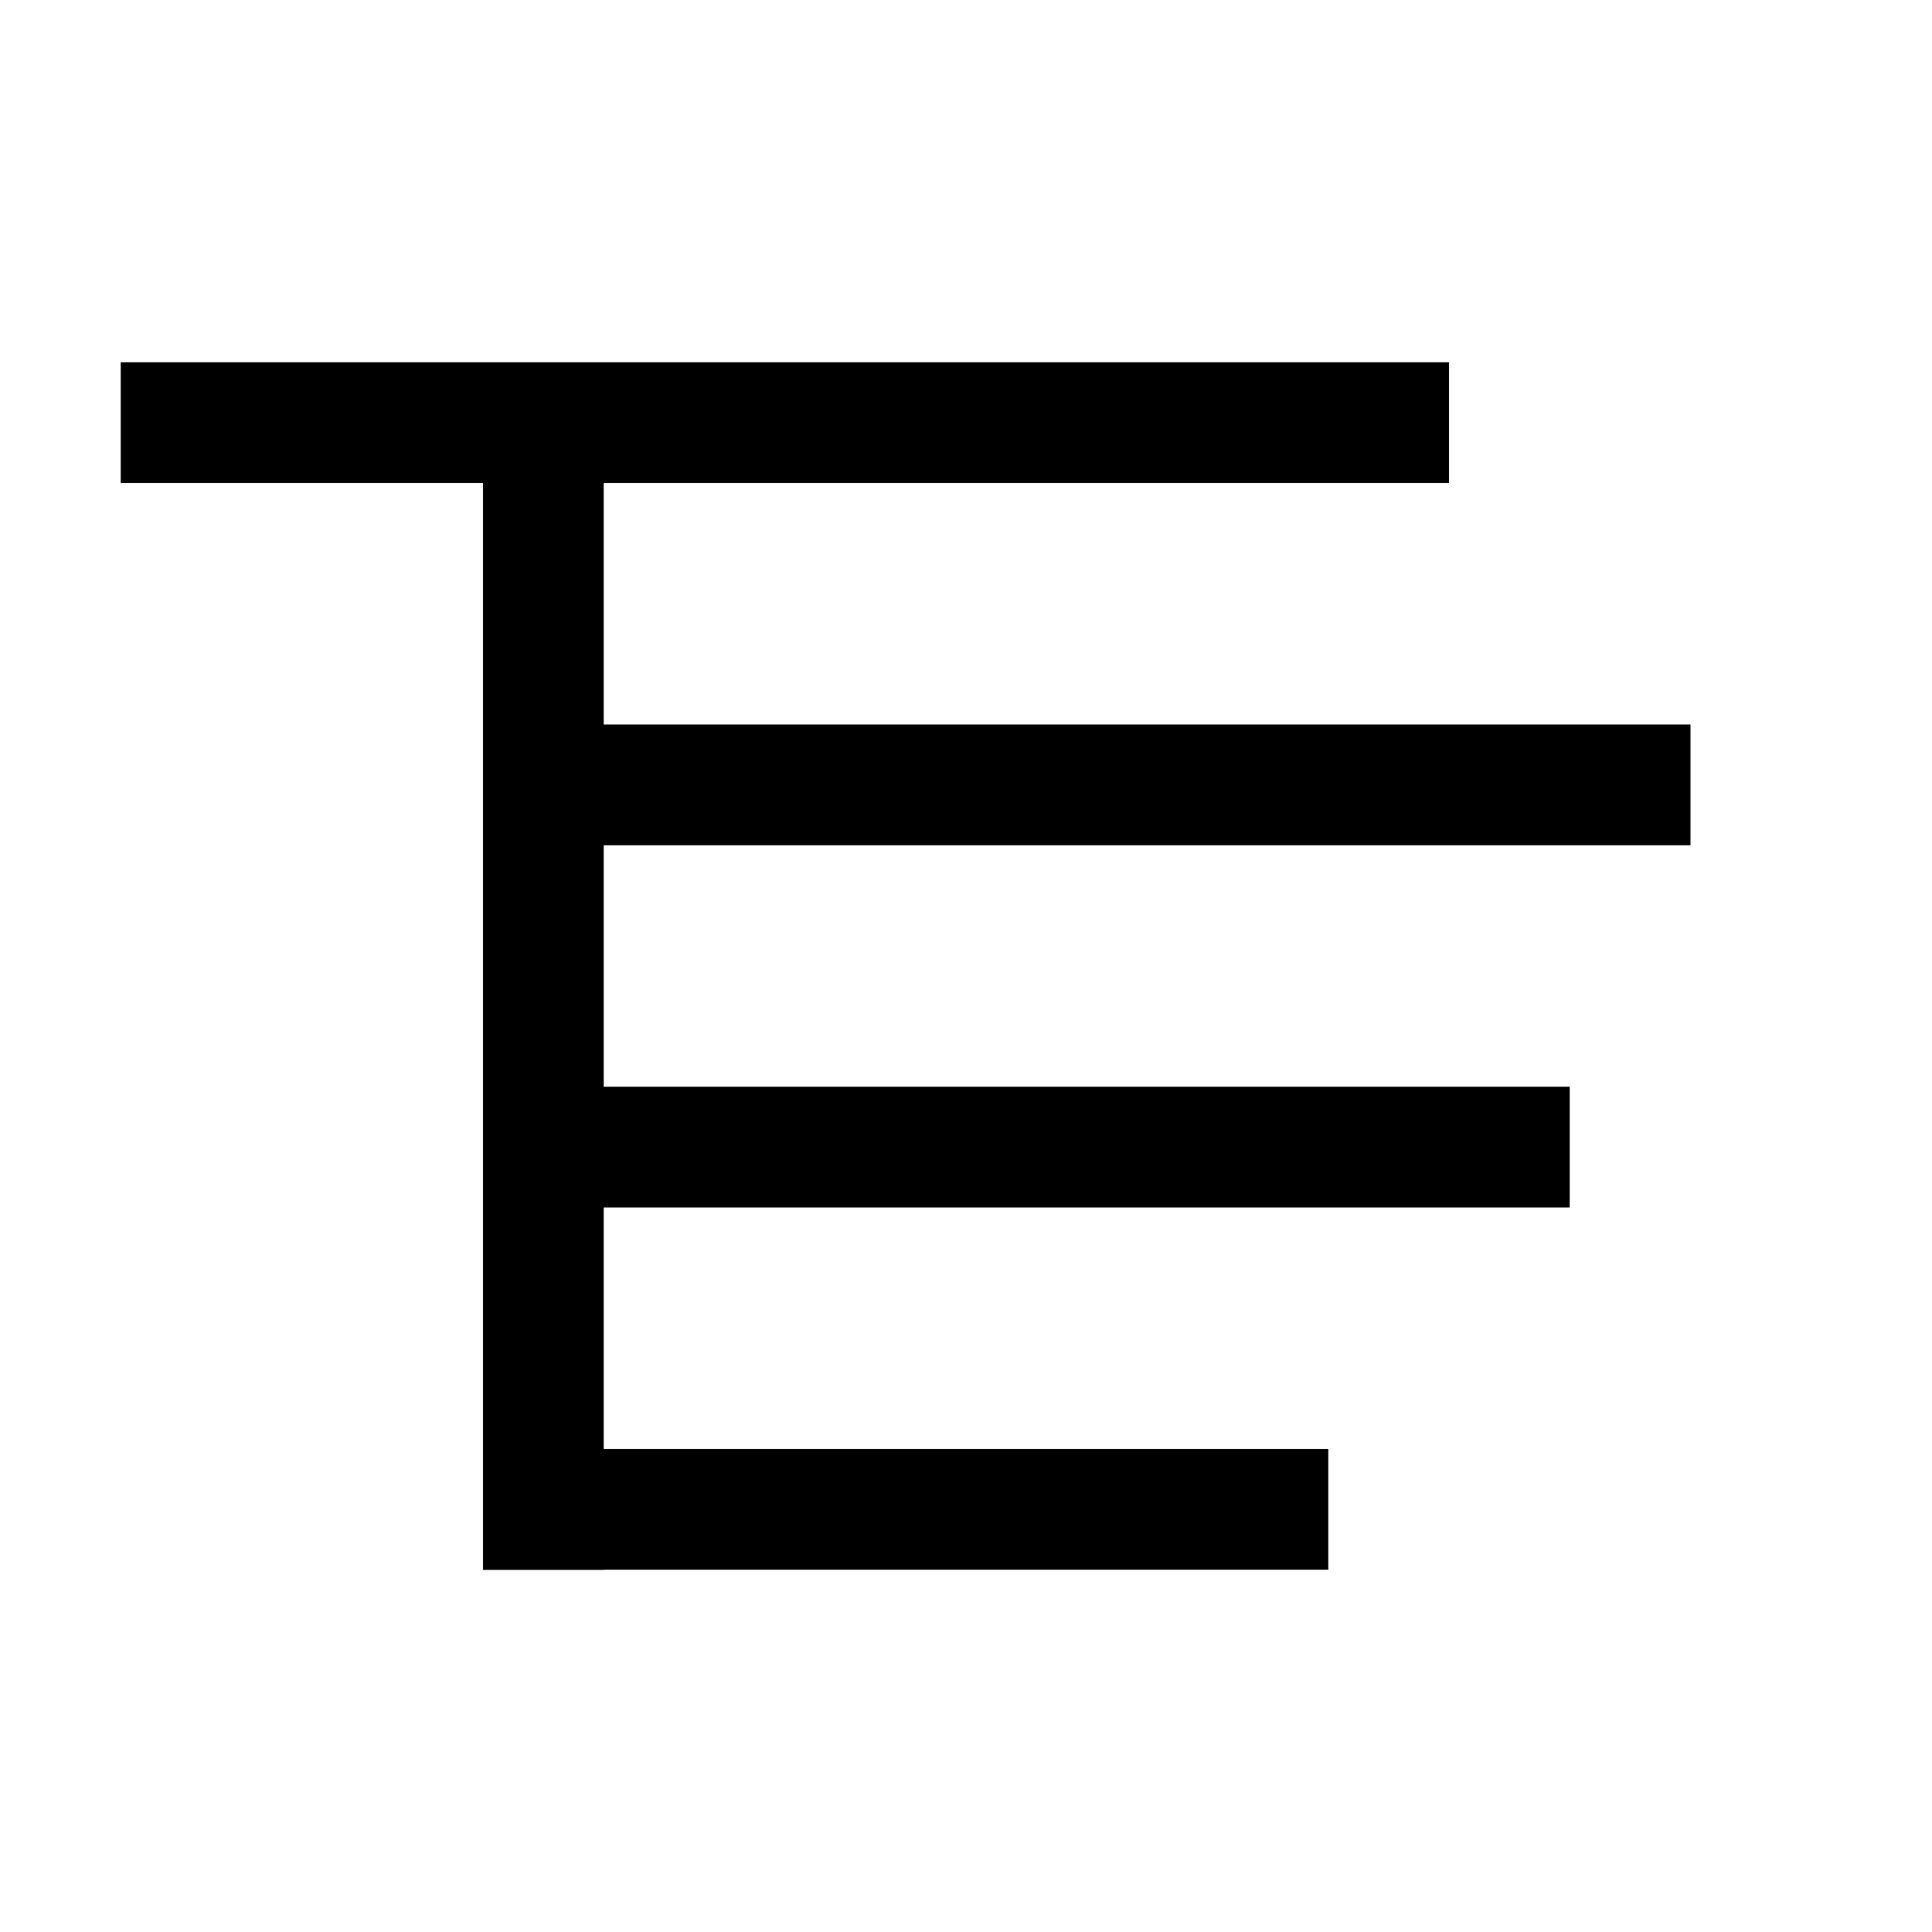
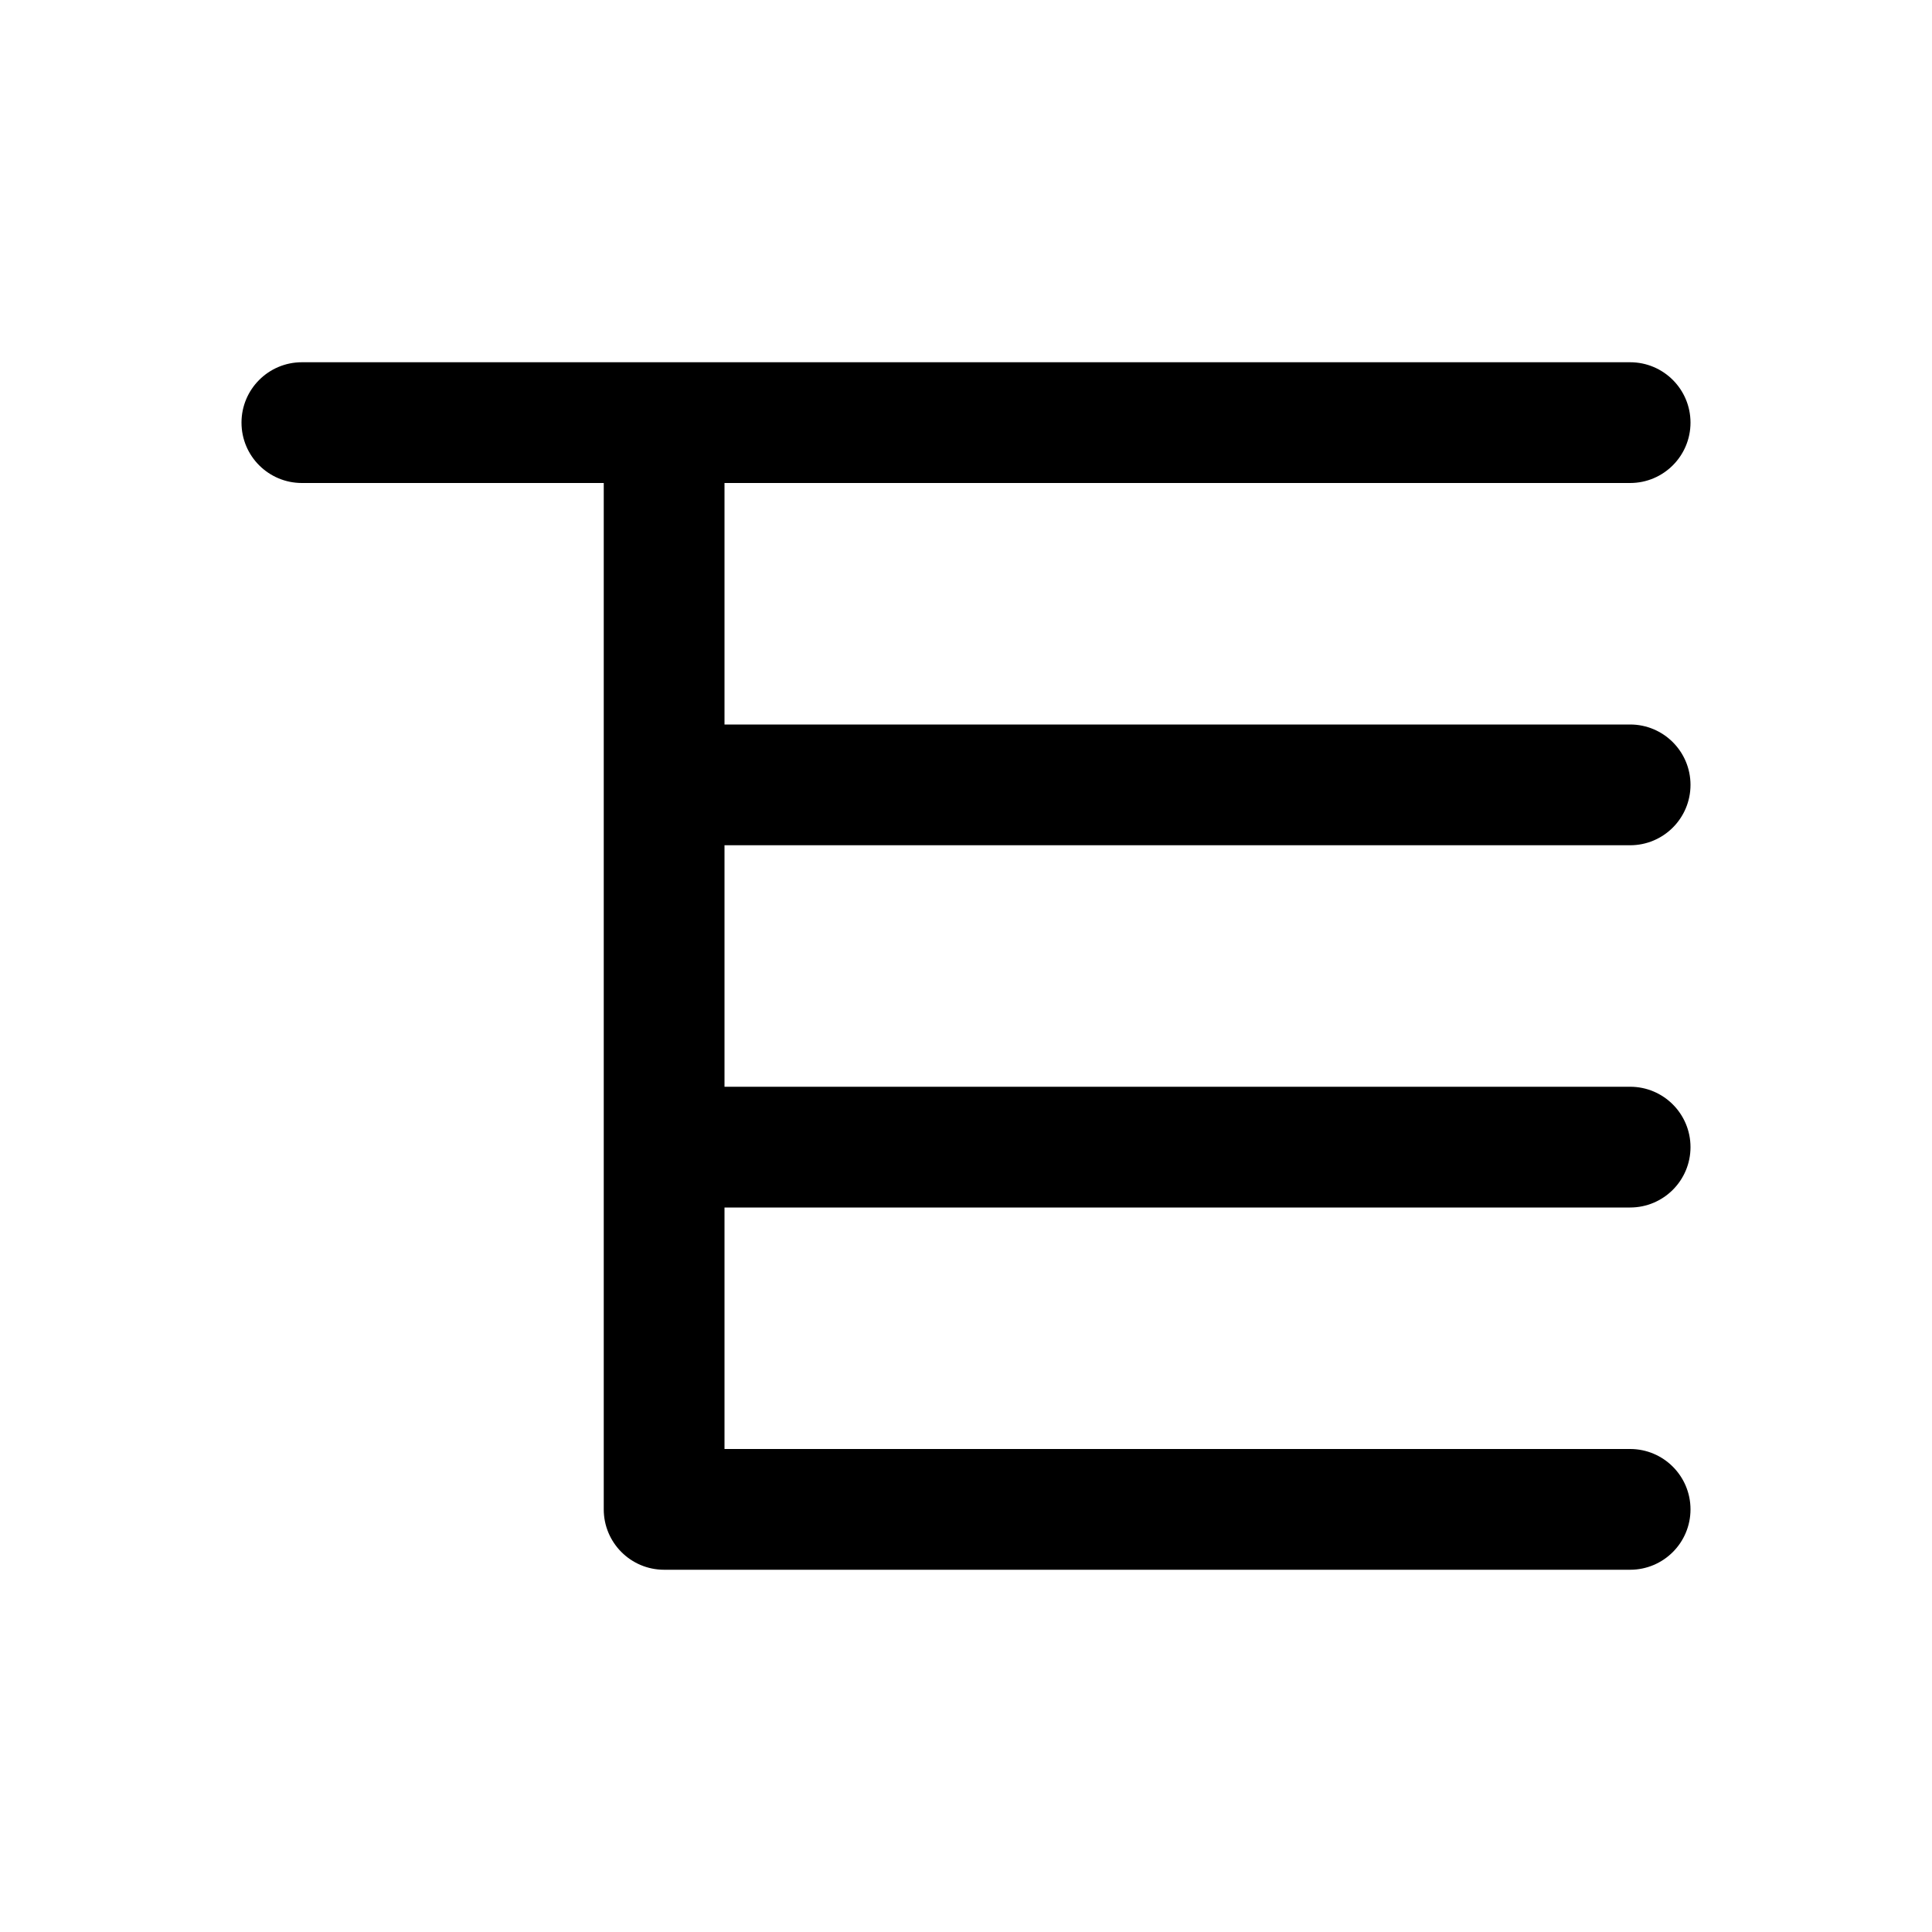
<svg xmlns="http://www.w3.org/2000/svg" width="1em" height="1em" viewBox="0 0 16 16">
-   <g fill="currentColor">
-     <path d="M4 9h9v1H4zm0 3h7v1H4zm0-6h10v1H4zM1 3h11v1H1z" />
-     <path d="M4 4h1v9H4z" />
-   </g>
+   <path fill="currentColor" d="M2 3.5a.5.5 0 0 1 .5-.5h11a.5.5 0 0 1 0 1H6v2h7.5a.5.5 0 0 1 0 1H6v2h7.5a.5.5 0 0 1 0 1H6v2h7.5a.5.5 0 0 1 0 1h-8a.5.5 0 0 1-.5-.5V4H2.5a.5.5 0 0 1-.5-.5" />
</svg>
